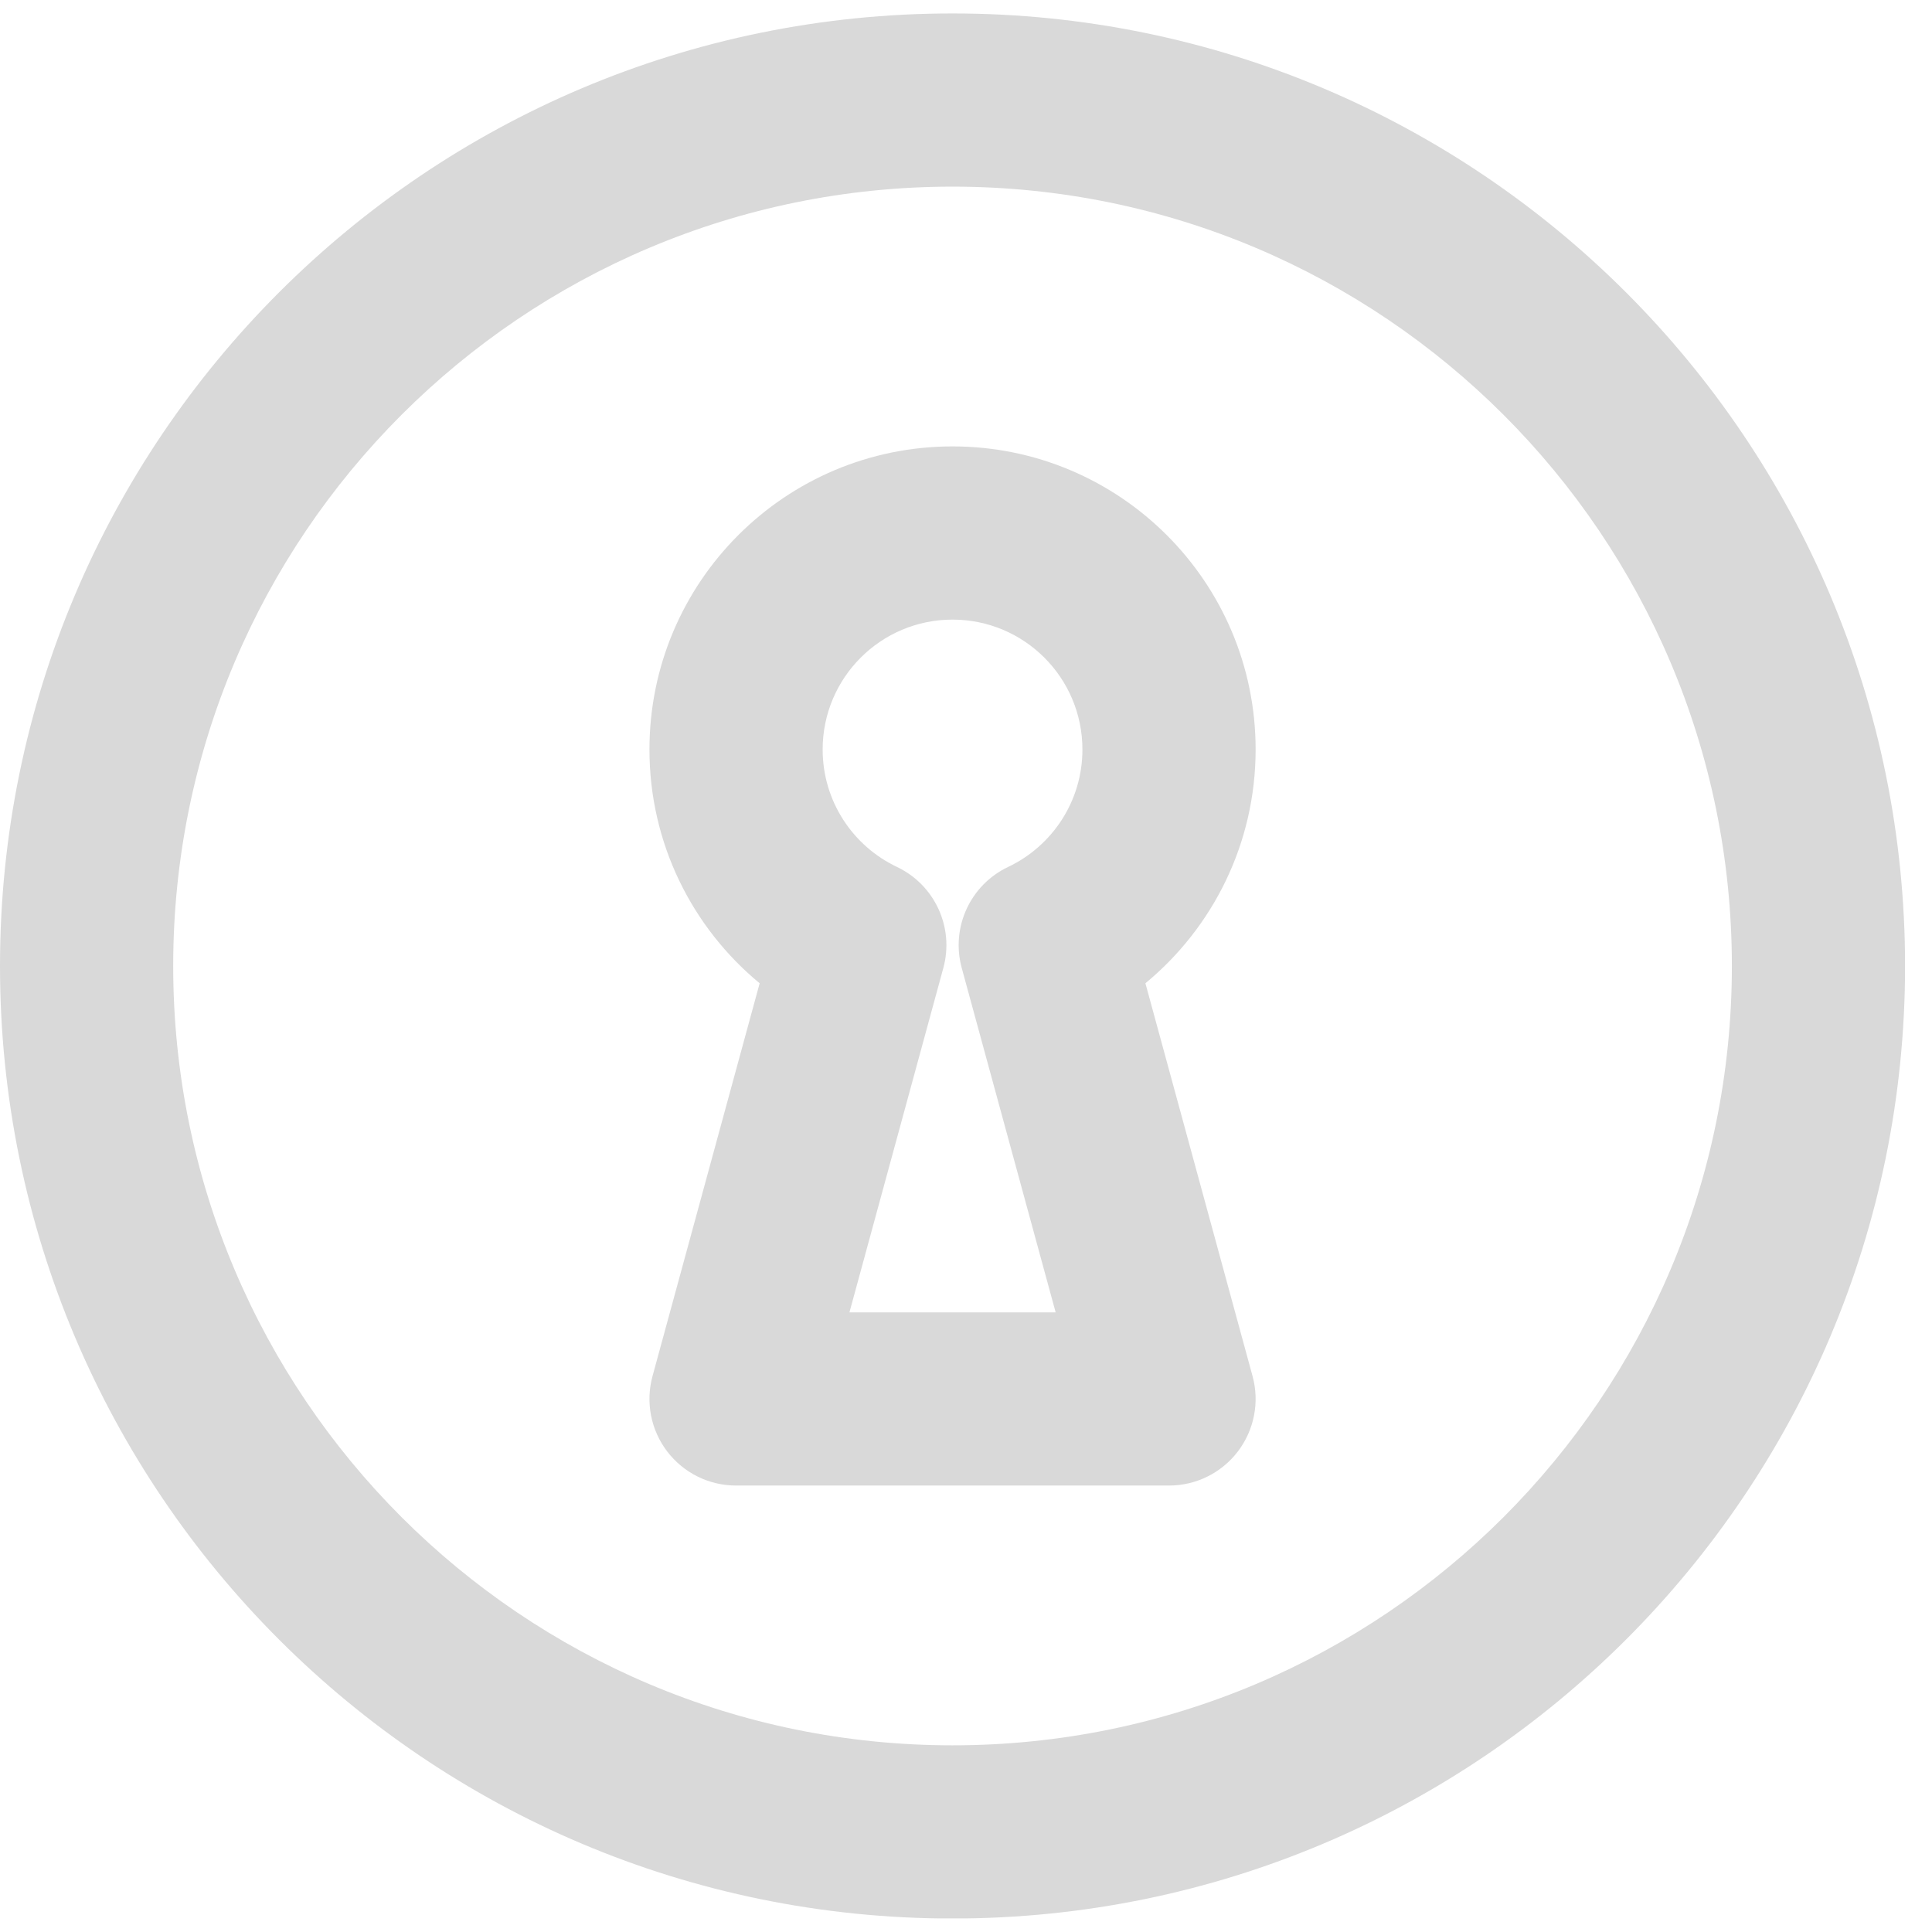
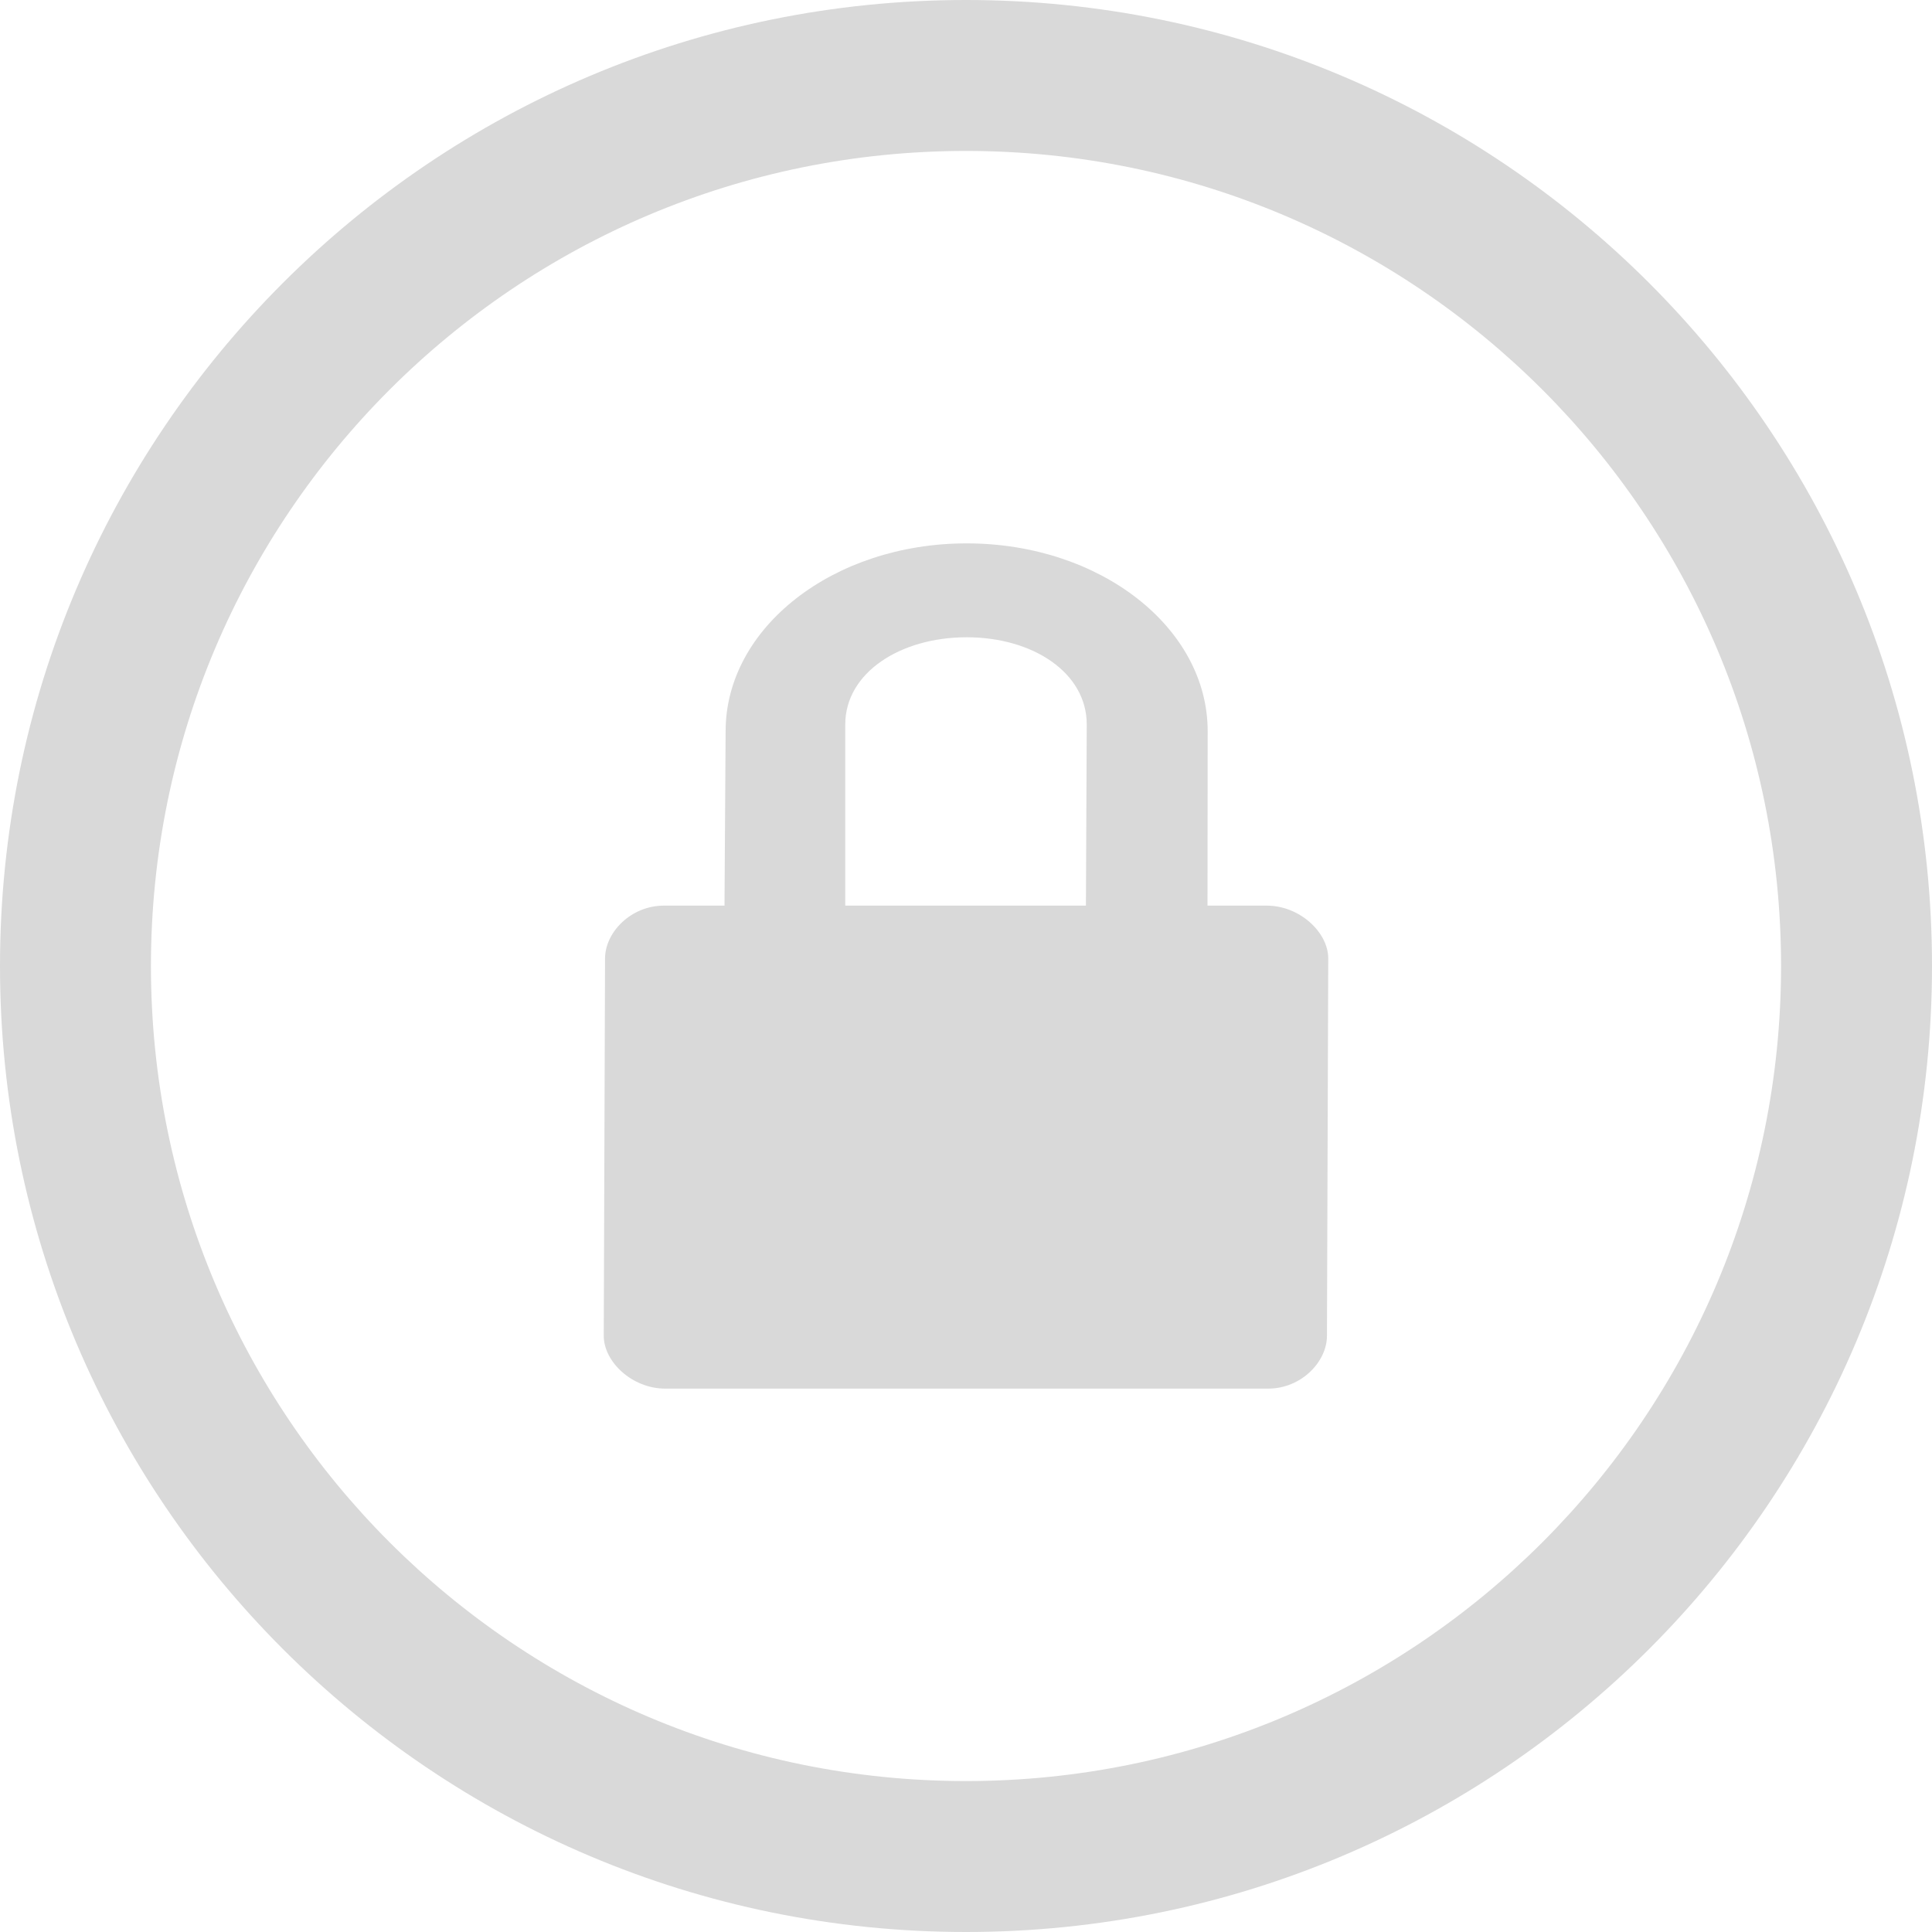
- <svg xmlns="http://www.w3.org/2000/svg" width="500" zoomAndPan="magnify" viewBox="0 0 375 375" height="500" preserveAspectRatio="xMidYMid meet" version="1.0">
-   <defs>
-     <clipPath id="c307814b15">
-       <path d="M 0 2.609 L 369.75 2.609 L 369.75 372.359 L 0 372.359 Z M 0 2.609 " clip-rule="nonzero" />
-     </clipPath>
-   </defs>
-   <g clip-path="url(#c307814b15)">
-     <path fill="#d9d9d9" d="M 184.887 36.227 C 101.344 36.227 33.617 103.949 33.617 187.496 C 33.617 271.039 101.344 338.766 184.887 338.766 C 268.434 338.766 336.156 271.039 336.156 187.496 C 336.156 103.949 268.434 36.227 184.887 36.227 Z M 0 187.496 C 0 85.387 82.777 2.609 184.887 2.609 C 286.996 2.609 369.773 85.387 369.773 187.496 C 369.773 289.605 286.996 372.383 184.887 372.383 C 82.777 372.383 0 289.605 0 187.496 Z M 0 187.496 " fill-opacity="1" fill-rule="evenodd" />
+ <svg xmlns="http://www.w3.org/2000/svg" fill="#D9D9D9" version="1.1" id="Layer_1" width="800px" height="800px" viewBox="0 0 512 512" enable-background="new 0 0 512 512" xml:space="preserve">
+   <g id="SVGRepo_bgCarrier" stroke-width="0" />
+   <g id="SVGRepo_tracerCarrier" stroke-linecap="round" stroke-linejoin="round" />
+   <g id="SVGRepo_iconCarrier">
+     <path d="M256,0C114.609,0,0,114.609,0,256s114.609,256,256,256s256-114.609,256-256S397.391,0,256,0z M256,472 c-119.297,0-216-96.703-216-216S136.703,40,256,40s216,96.703,216,216S375.297,472,256,472z" />
+     <path d="M335.688,240H320l0.047-46.219c0-27.5-28.562-49.781-63.875-49.781c-35.266,0-63.875,22.281-63.875,49.781L192,240h-16.031 c-8.828,0-15.625,7.125-15.625,14L160,354c0,6.875,7.484,14,16.312,14h159.75c8.797,0,15.594-7.125,15.594-14L352,254 C352,247.125,344.484,240,335.688,240z M224,192c0-13.719,14.594-23.117,32.172-23.117c17.594,0,31.828,9.398,31.828,23.117 l-0.219,48H224V192z" />
  </g>
-   <path fill="#d9d9d9" d="M 184.887 120.266 C 170.965 120.266 159.676 131.551 159.676 145.477 C 159.676 155.512 165.535 164.211 174.098 168.273 C 181.449 171.766 185.246 180.023 183.102 187.879 L 164.875 254.727 L 204.902 254.727 L 186.672 187.879 C 184.527 180.023 188.32 171.766 195.676 168.273 C 204.238 164.211 210.098 155.512 210.098 145.477 C 210.098 131.551 198.809 120.266 184.887 120.266 Z M 126.059 145.477 C 126.059 112.988 152.398 86.648 184.887 86.648 C 217.375 86.648 243.715 112.988 243.715 145.477 C 243.715 163.758 235.371 180.074 222.324 190.852 L 243.121 267.113 C 244.5 272.168 243.445 277.574 240.262 281.738 C 237.082 285.902 232.145 288.344 226.906 288.344 L 142.867 288.344 C 137.629 288.344 132.691 285.902 129.512 281.738 C 126.328 277.574 125.273 272.168 126.652 267.113 L 147.449 190.852 C 134.398 180.074 126.059 163.758 126.059 145.477 Z M 126.059 145.477 " fill-opacity="1" fill-rule="evenodd" />
</svg>
